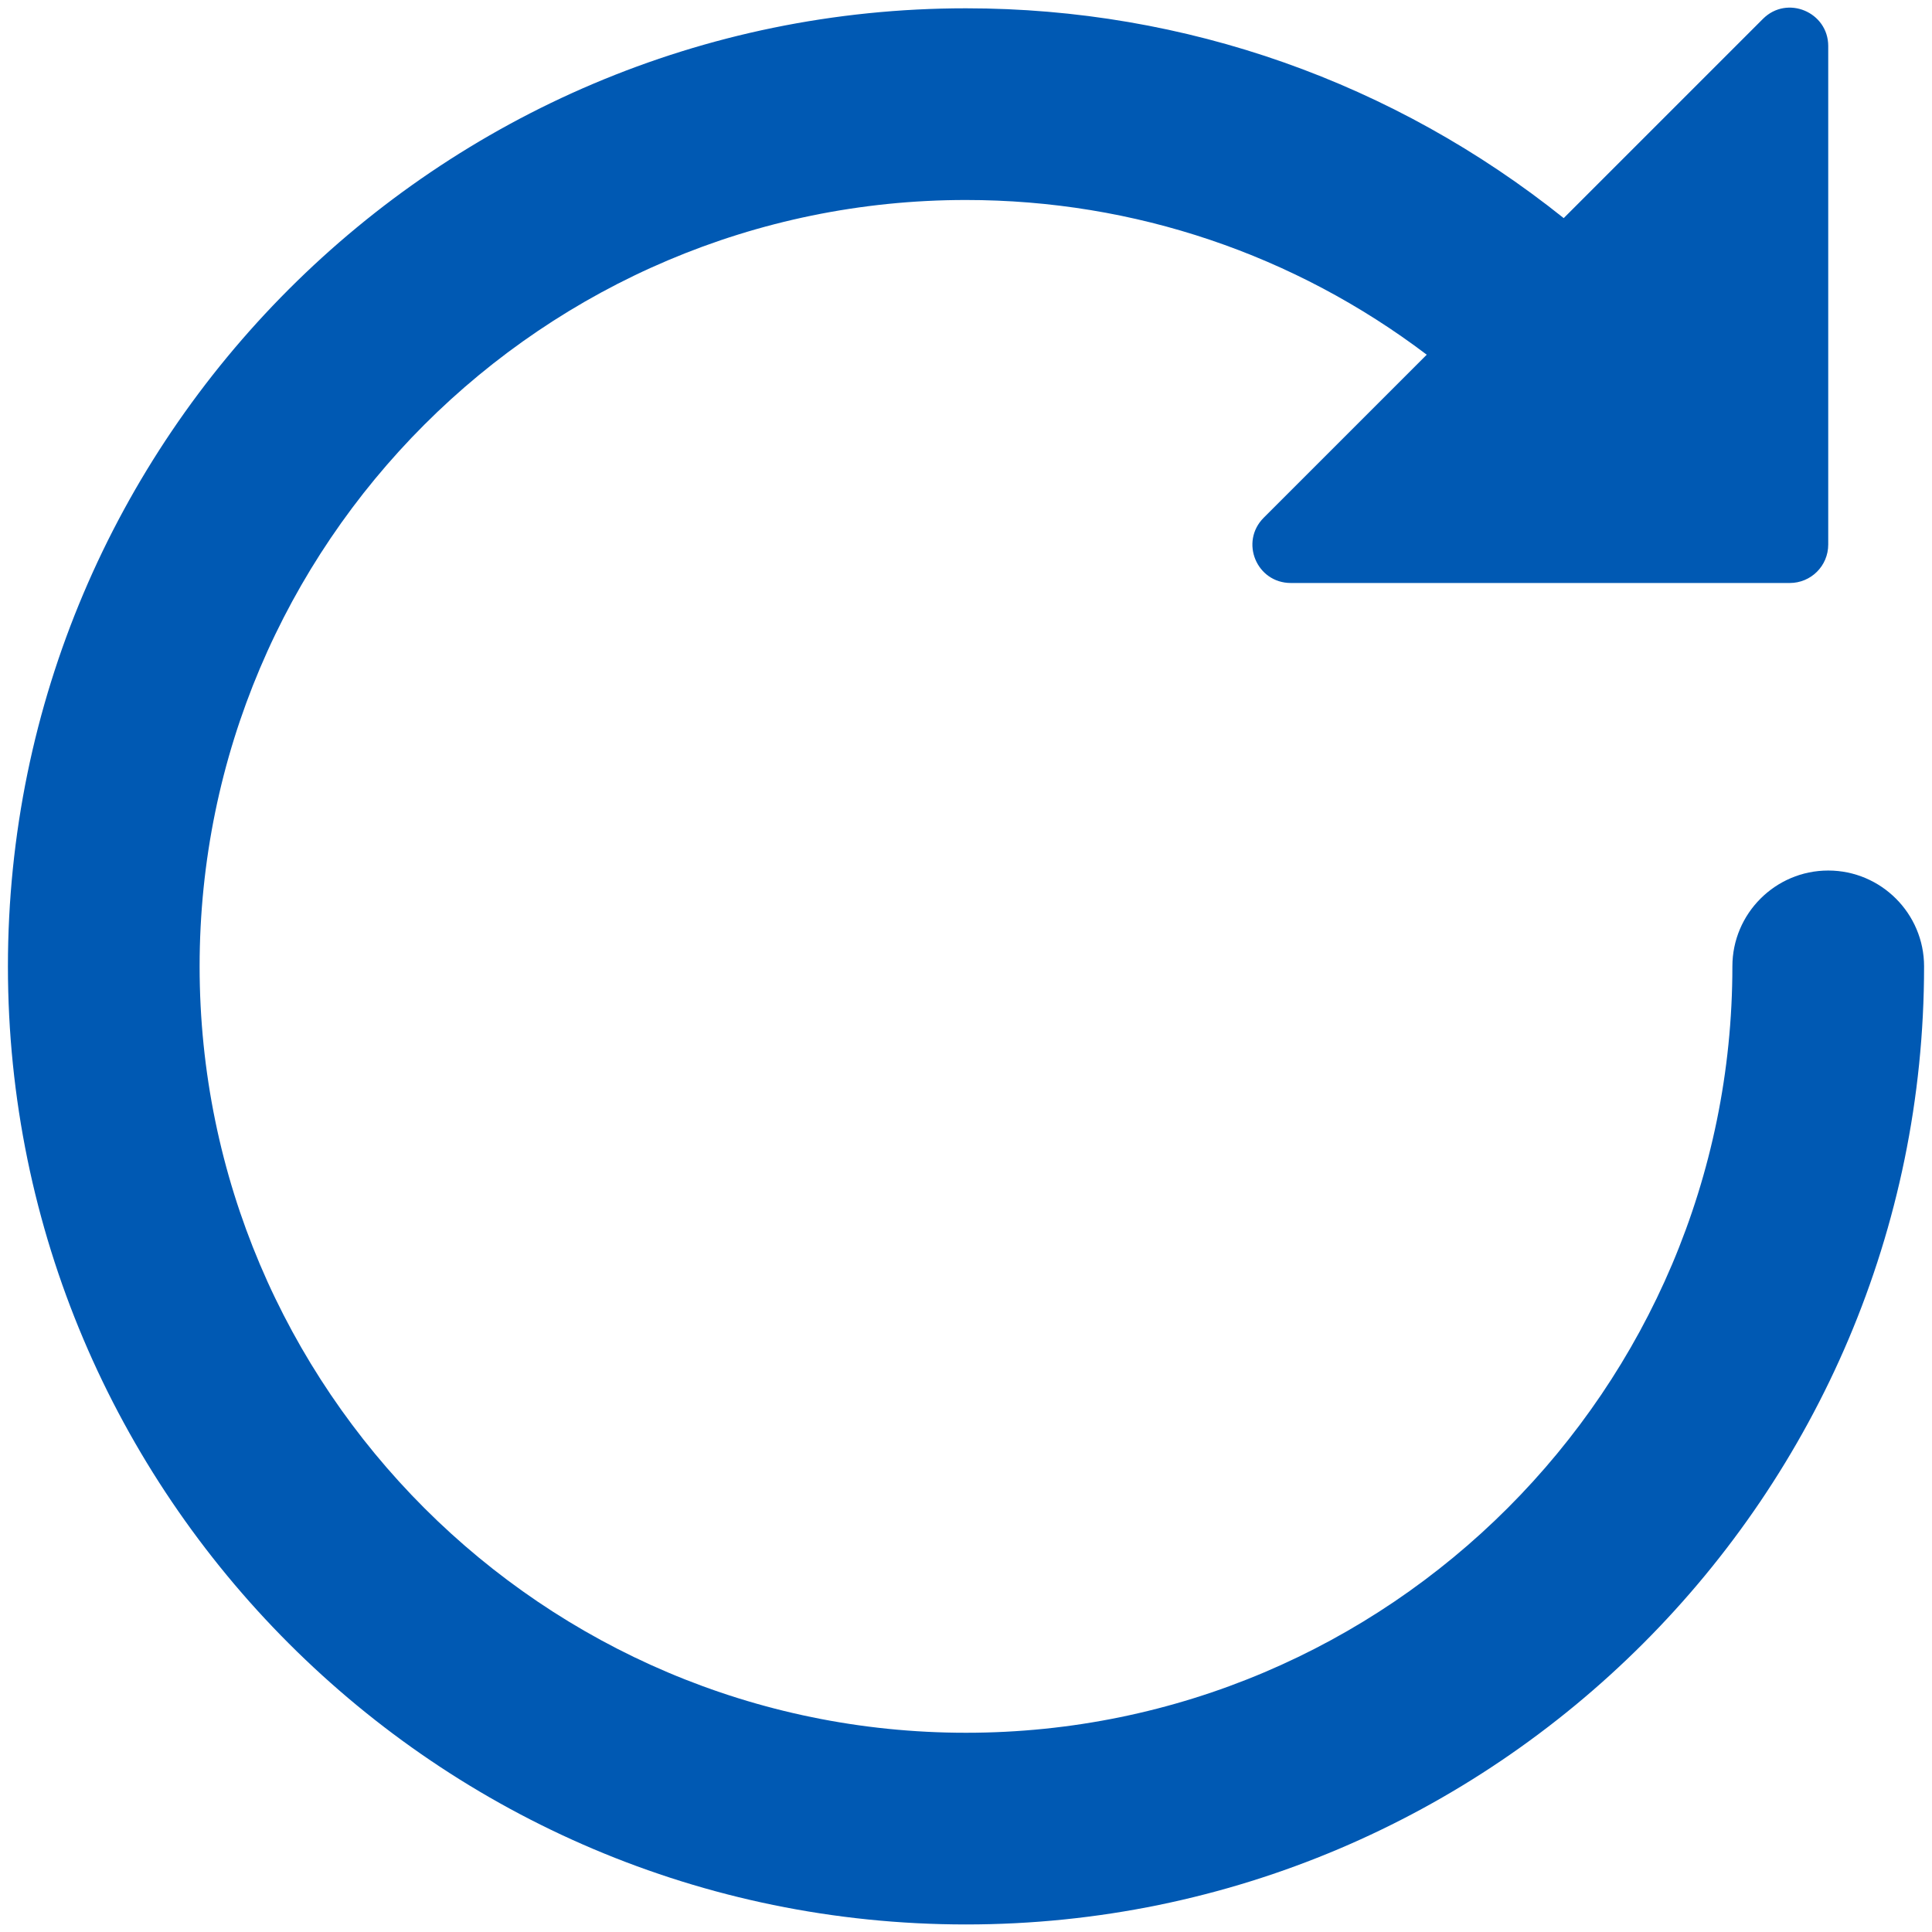
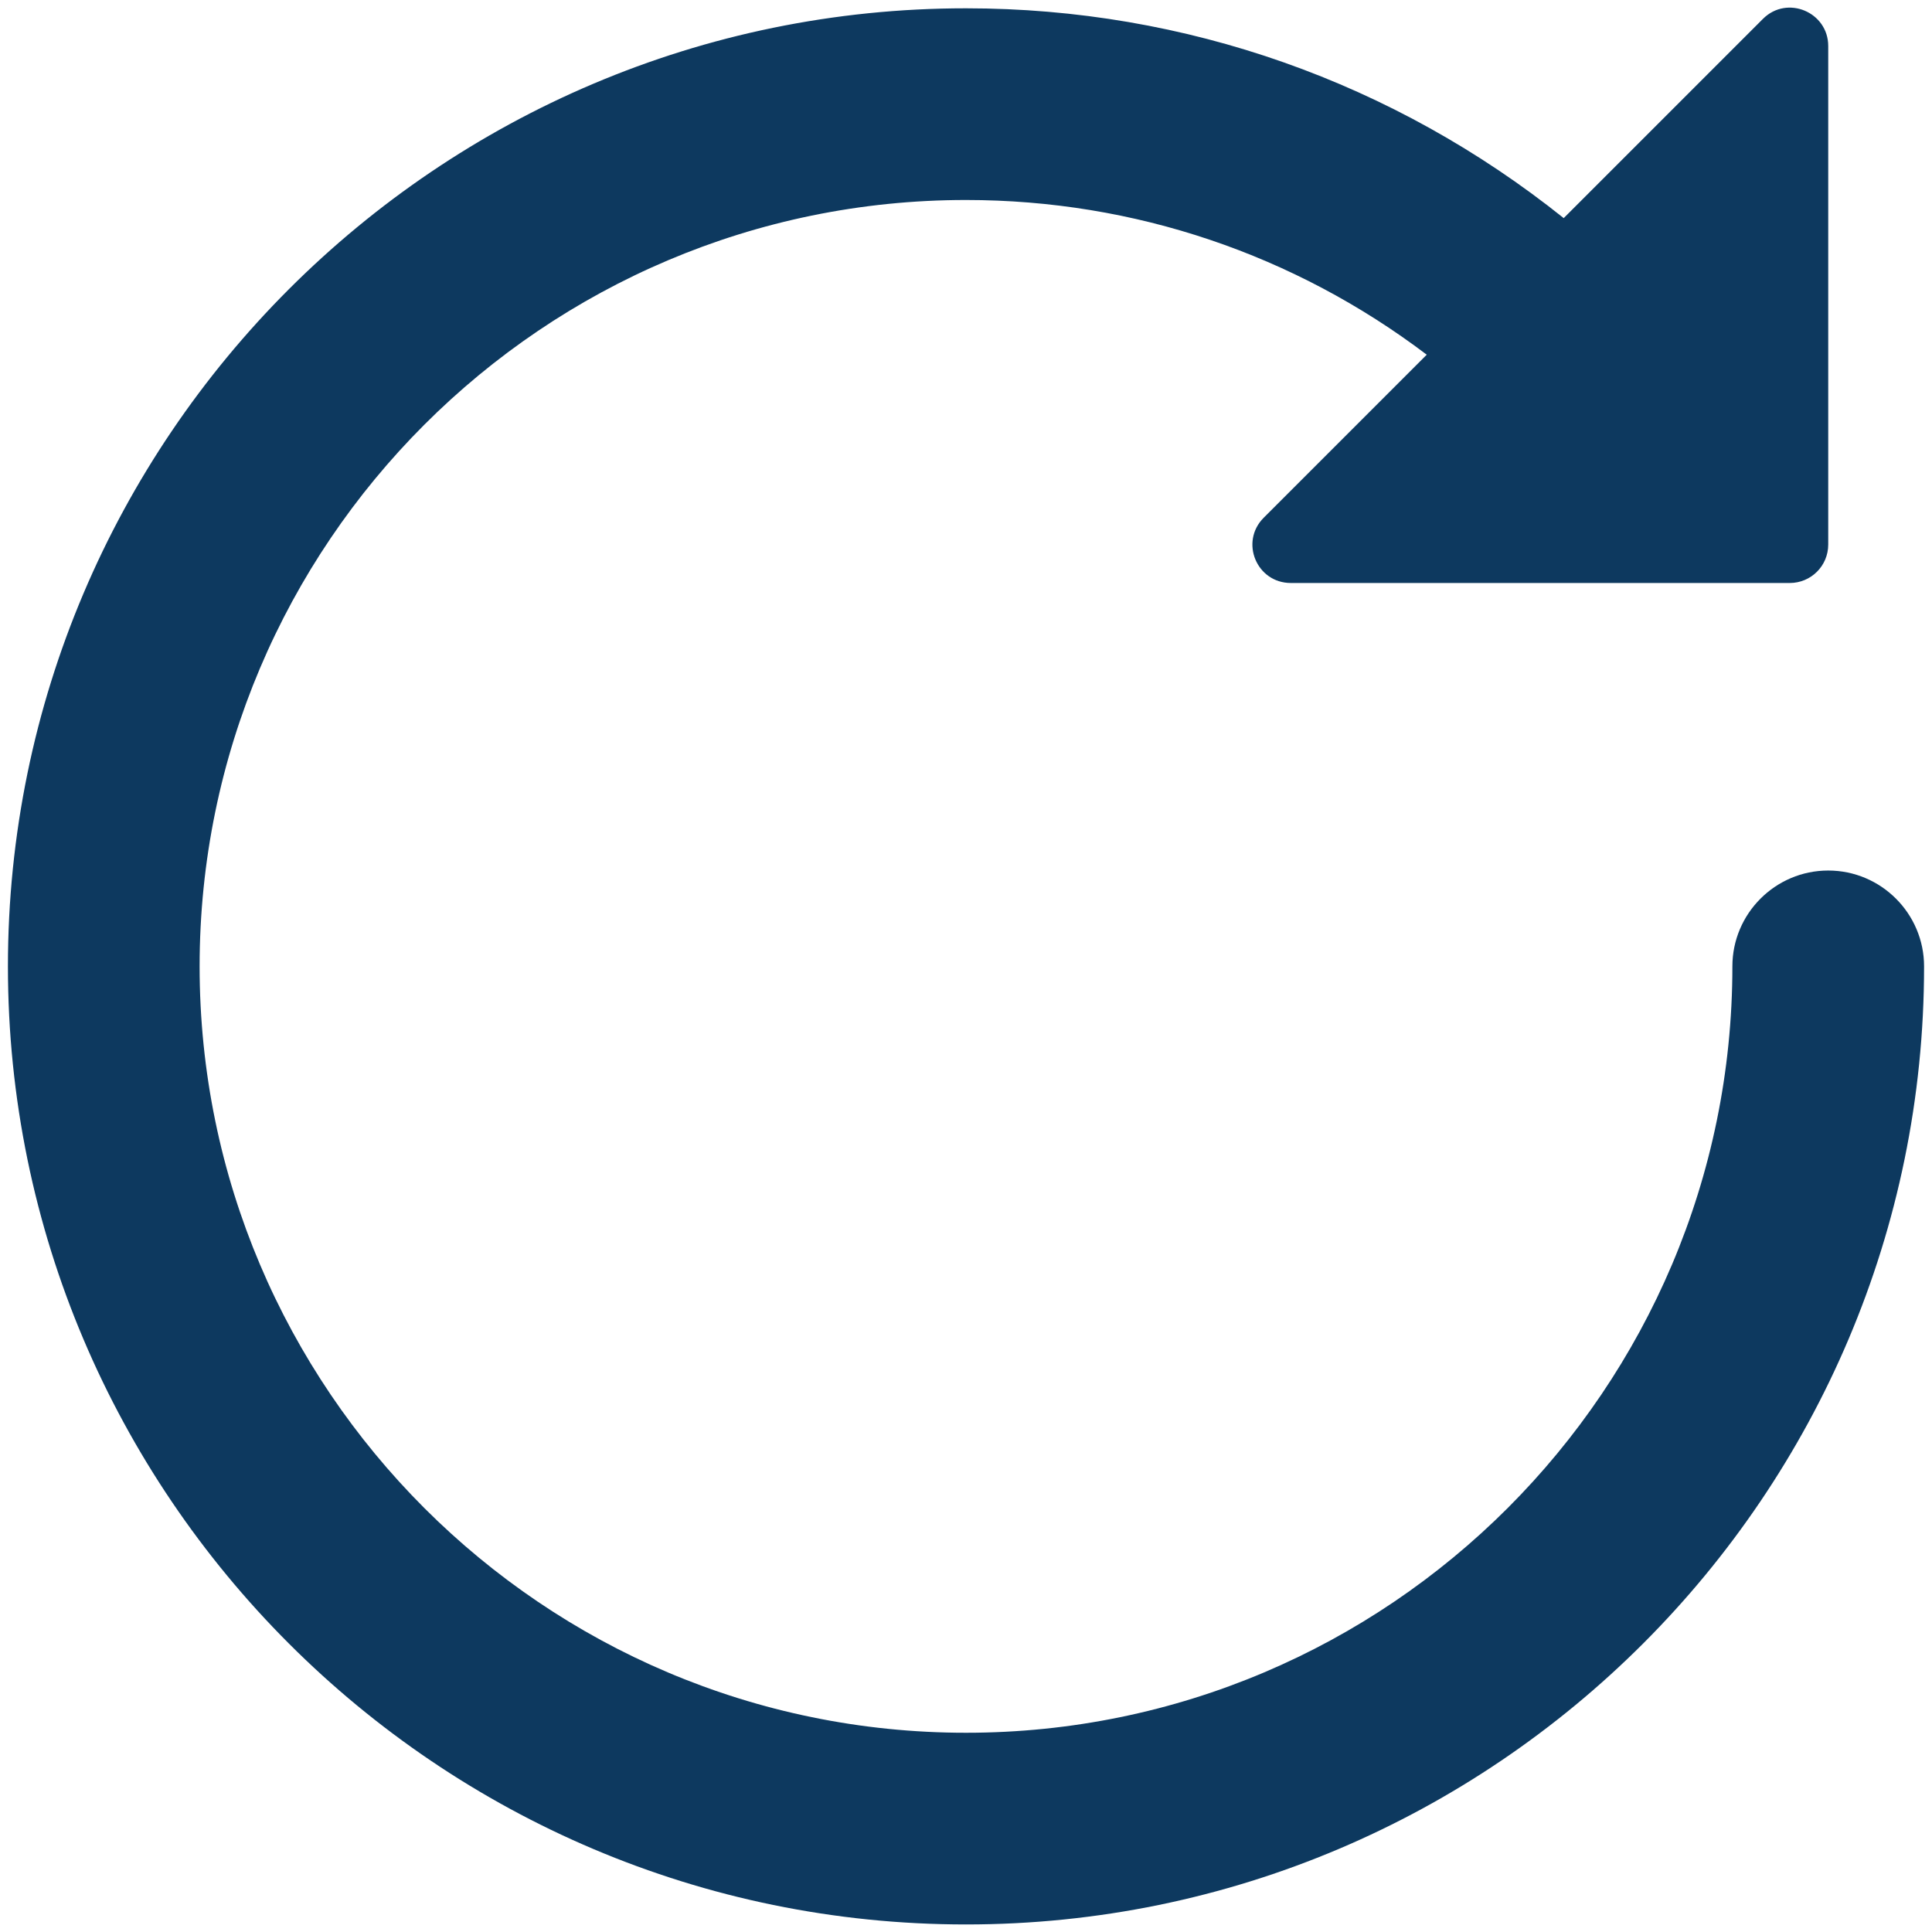
- <svg xmlns="http://www.w3.org/2000/svg" height="100px" width="100px" fill="#0059B3" version="1.1" x="0px" y="0px" viewBox="0 0 512 512" enable-background="new 0 0 512 512" xml:space="preserve">
+ <svg xmlns="http://www.w3.org/2000/svg" height="100px" width="100px" fill="#0D395F" version="1.1" x="0px" y="0px" viewBox="0 0 512 512" enable-background="new 0 0 512 512" xml:space="preserve">
  <path d="M484.5,230.7c-14,0-25.4,11.4-25.4,25.4c0,112-91.1,203.1-203.1,203.1c-112,0-203.1-91.1-203.1-203.1S144,53,256,53  c44.7,0,87.1,14.5,122.1,41l-43.2,43.2c-6.4,6.4-1.9,17.3,7.2,17.3h132.2c5.6,0,10.2-4.5,10.2-10.2V12.2c0-9-10.9-13.6-17.3-7.2  l-52.8,52.8C369.5,21.9,314.3,2.2,256,2.2C116,2.2,2.1,116.1,2.1,256.1S116,510,256,510c140,0,253.9-113.9,253.9-253.9  C509.9,242.1,498.5,230.7,484.5,230.7z" />
</svg>
